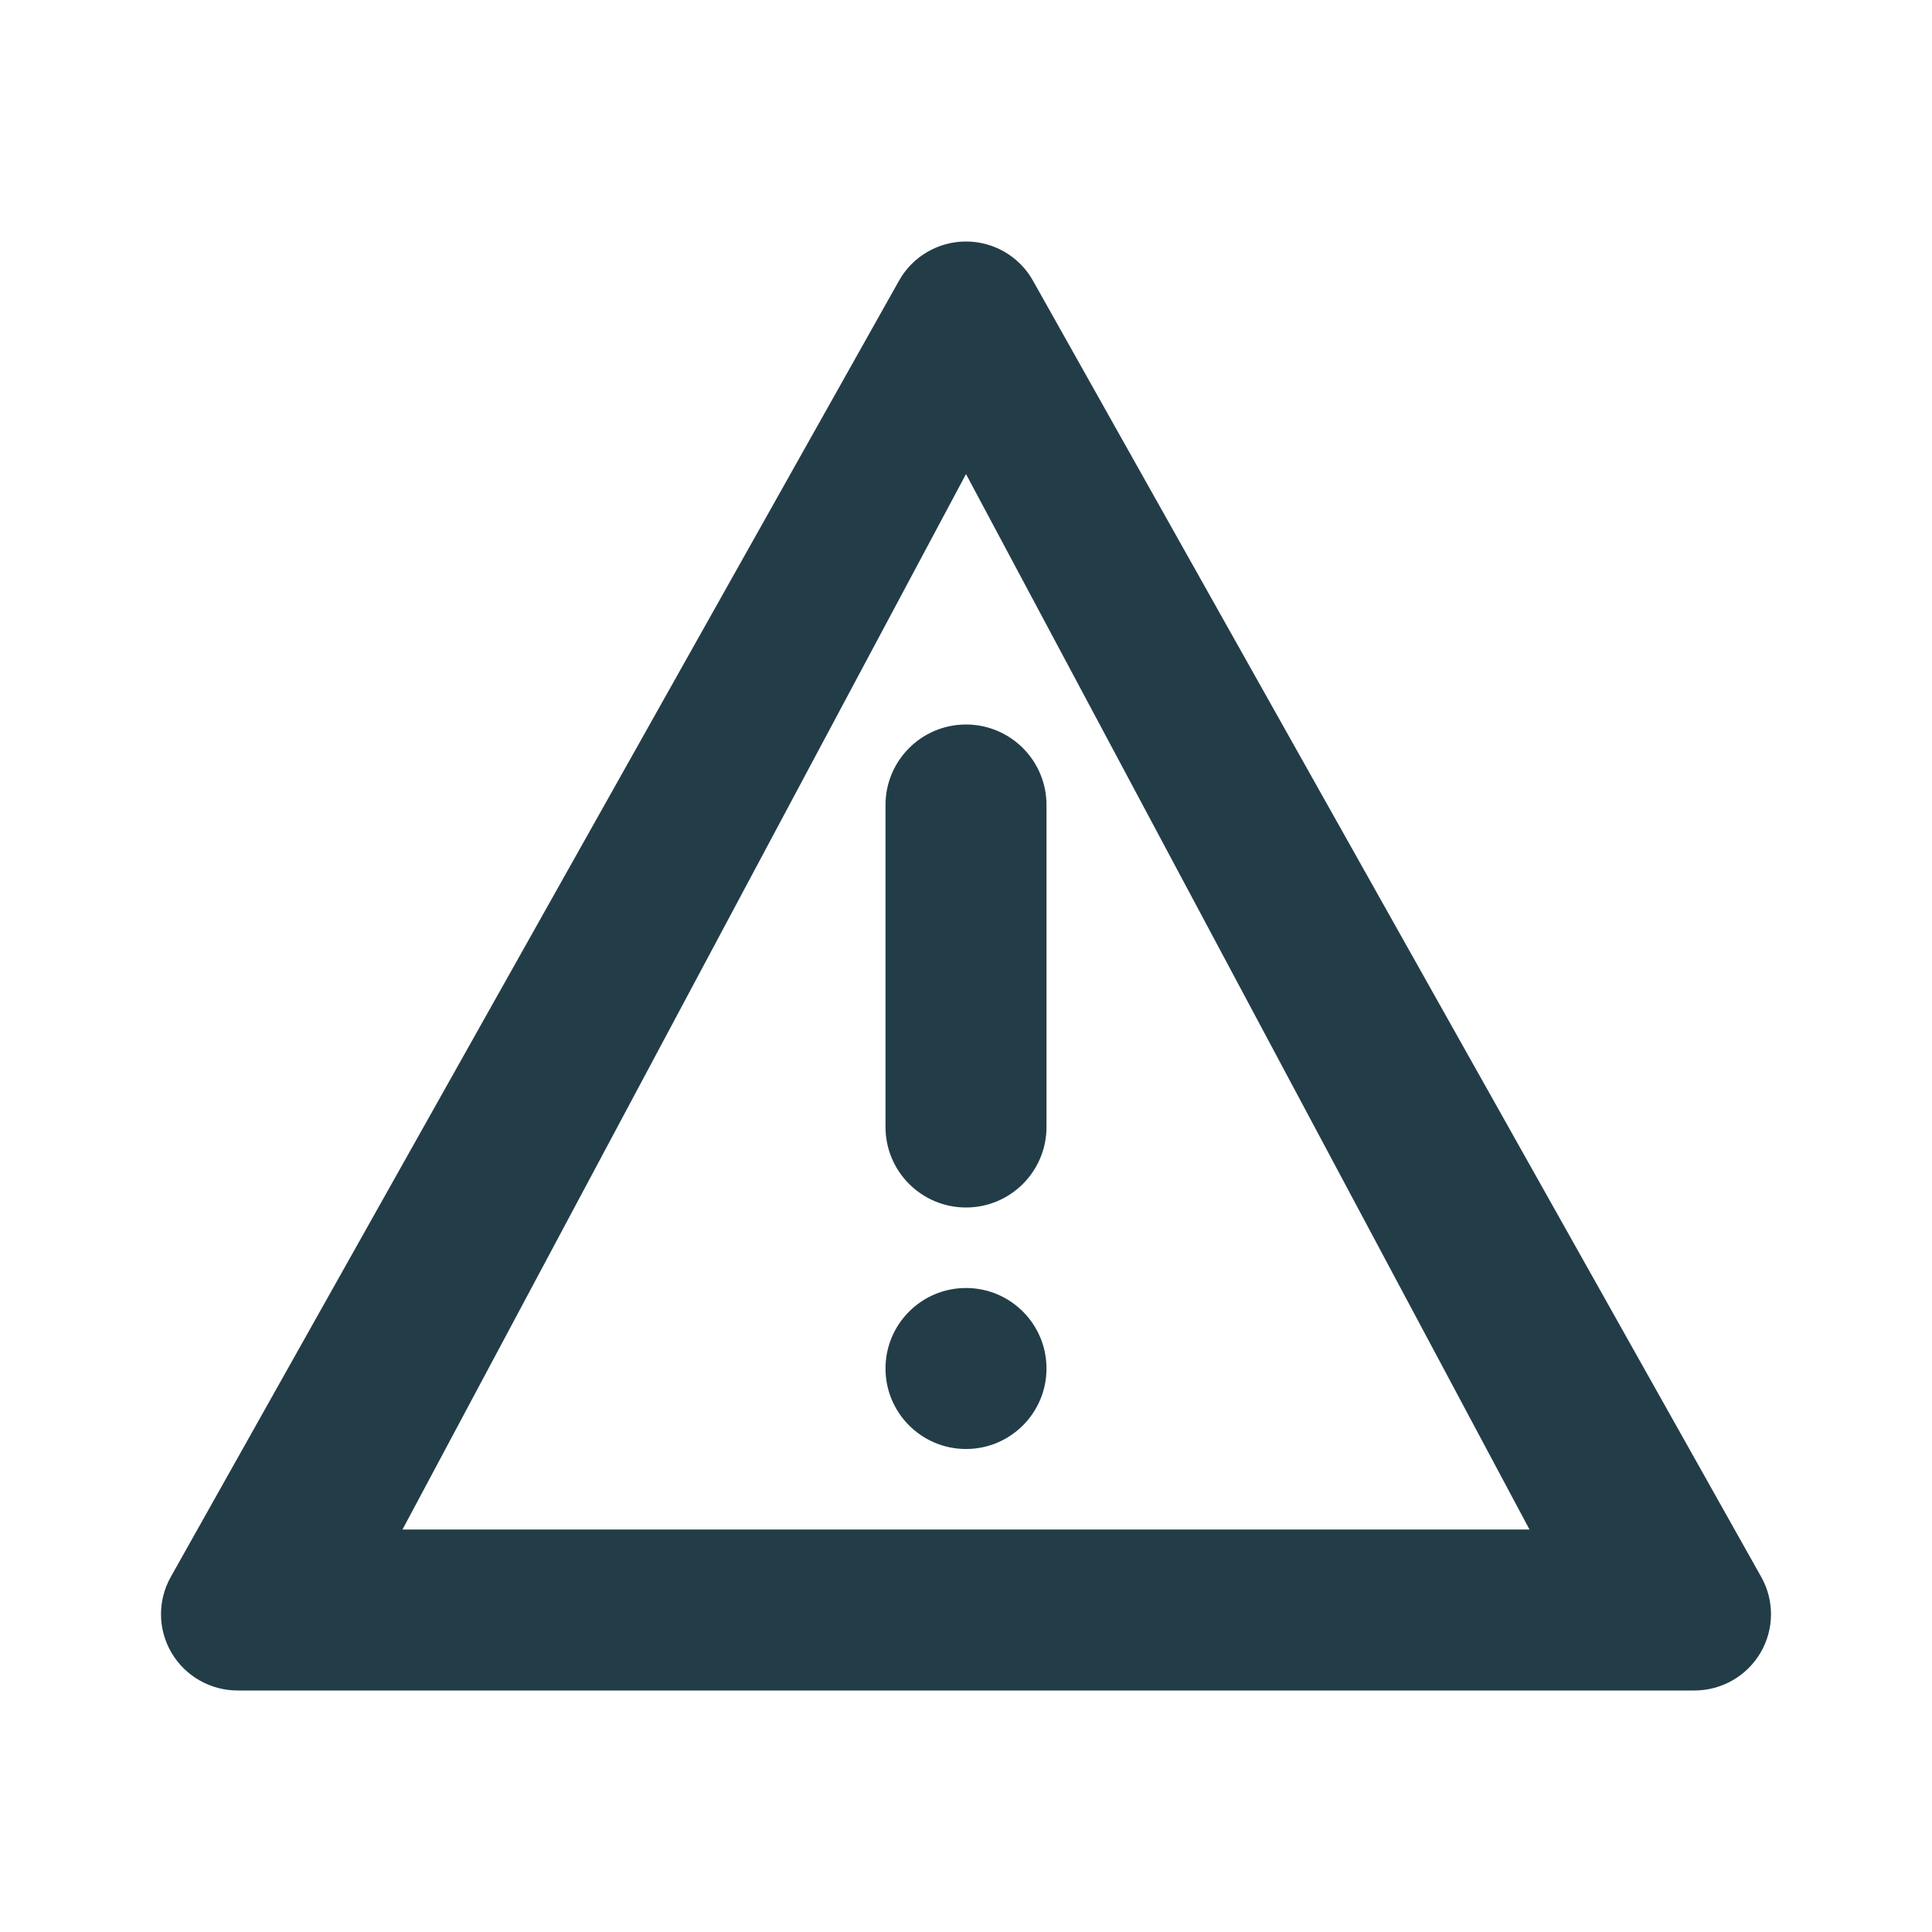
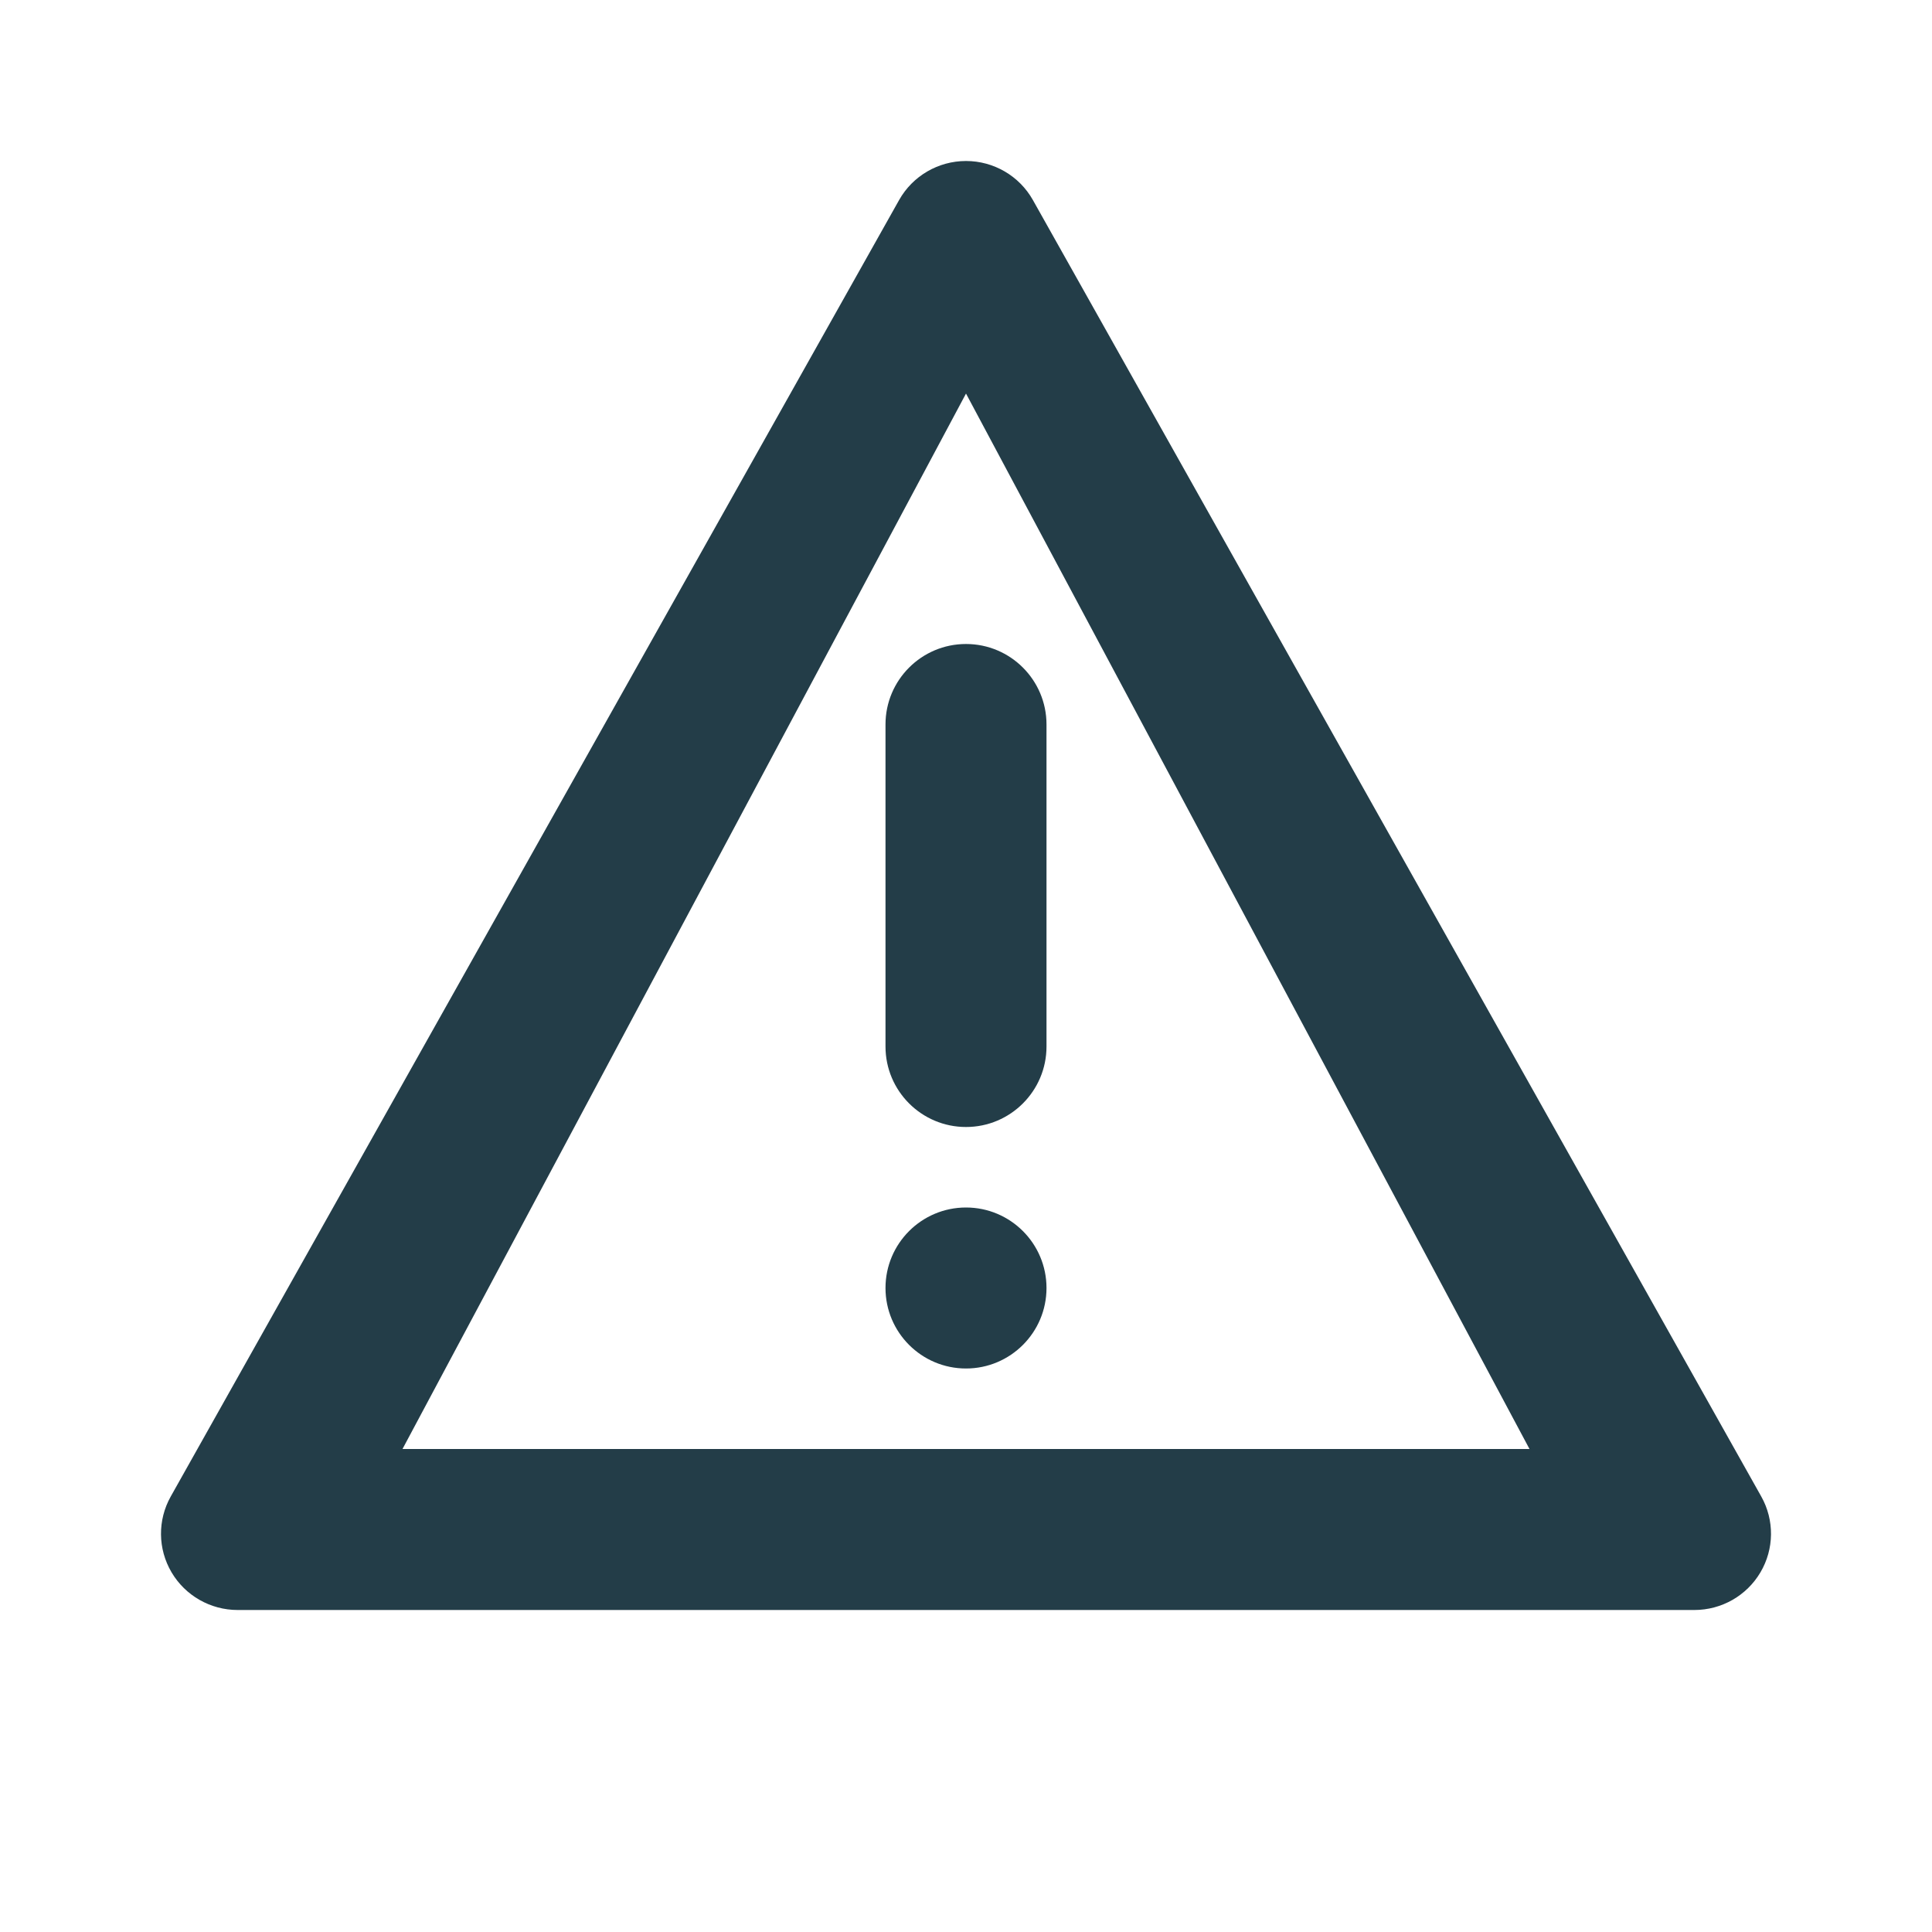
<svg xmlns="http://www.w3.org/2000/svg" width="24" height="24" viewBox="0 0 24 24" fill="none">
-   <path d="M11 10C11 9.448 11.448 9 12 9C12.552 9 13 9.448 13 10V14C13 14.552 12.552 15 12 15C11.448 15 11 14.552 11 14V10Z" fill="#233D48" />
-   <path d="M12 16C11.448 16 11 16.448 11 17C11 17.552 11.448 18 12 18C12.552 18 13 17.552 13 17C13 16.448 12.552 16 12 16Z" fill="#233D48" />
-   <path d="M12.831 3.485C12.663 3.186 12.345 3 12 3C11.655 3 11.337 3.186 11.169 3.485L2.121 19.59C1.956 19.884 1.96 20.242 2.131 20.532C2.302 20.822 2.615 21 2.952 21H21.048C21.386 21 21.698 20.822 21.869 20.532C22.04 20.242 22.044 19.884 21.879 19.59L12.831 3.485ZM12 5.889L19 19H5L12 5.889Z" fill="#233D48" />
+   <path d="M11 9C11 8.448 11.448 8 12 8C12.552 8 13 8.448 13 9V13C13 13.552 12.552 14 12 14C11.448 14 11 13.552 11 13V9Z" fill="#233D48" />
+   <path d="M12 15C11.448 15 11 15.448 11 16C11 16.552 11.448 17 12 17C12.552 17 13 16.552 13 16C13 15.448 12.552 15 12 15Z" fill="#233D48" />
+   <path d="M12.831 2.485C12.663 2.186 12.345 2 12 2C11.655 2 11.337 2.186 11.169 2.485L2.121 18.59C1.956 18.884 1.96 19.242 2.131 19.532C2.302 19.822 2.615 20 2.952 20H21.048C21.386 20 21.698 19.822 21.869 19.532C22.04 19.242 22.044 18.884 21.879 18.59L12.831 2.485ZM12 4.889L19 18H5L12 4.889Z" fill="#233D48" />
</svg>
